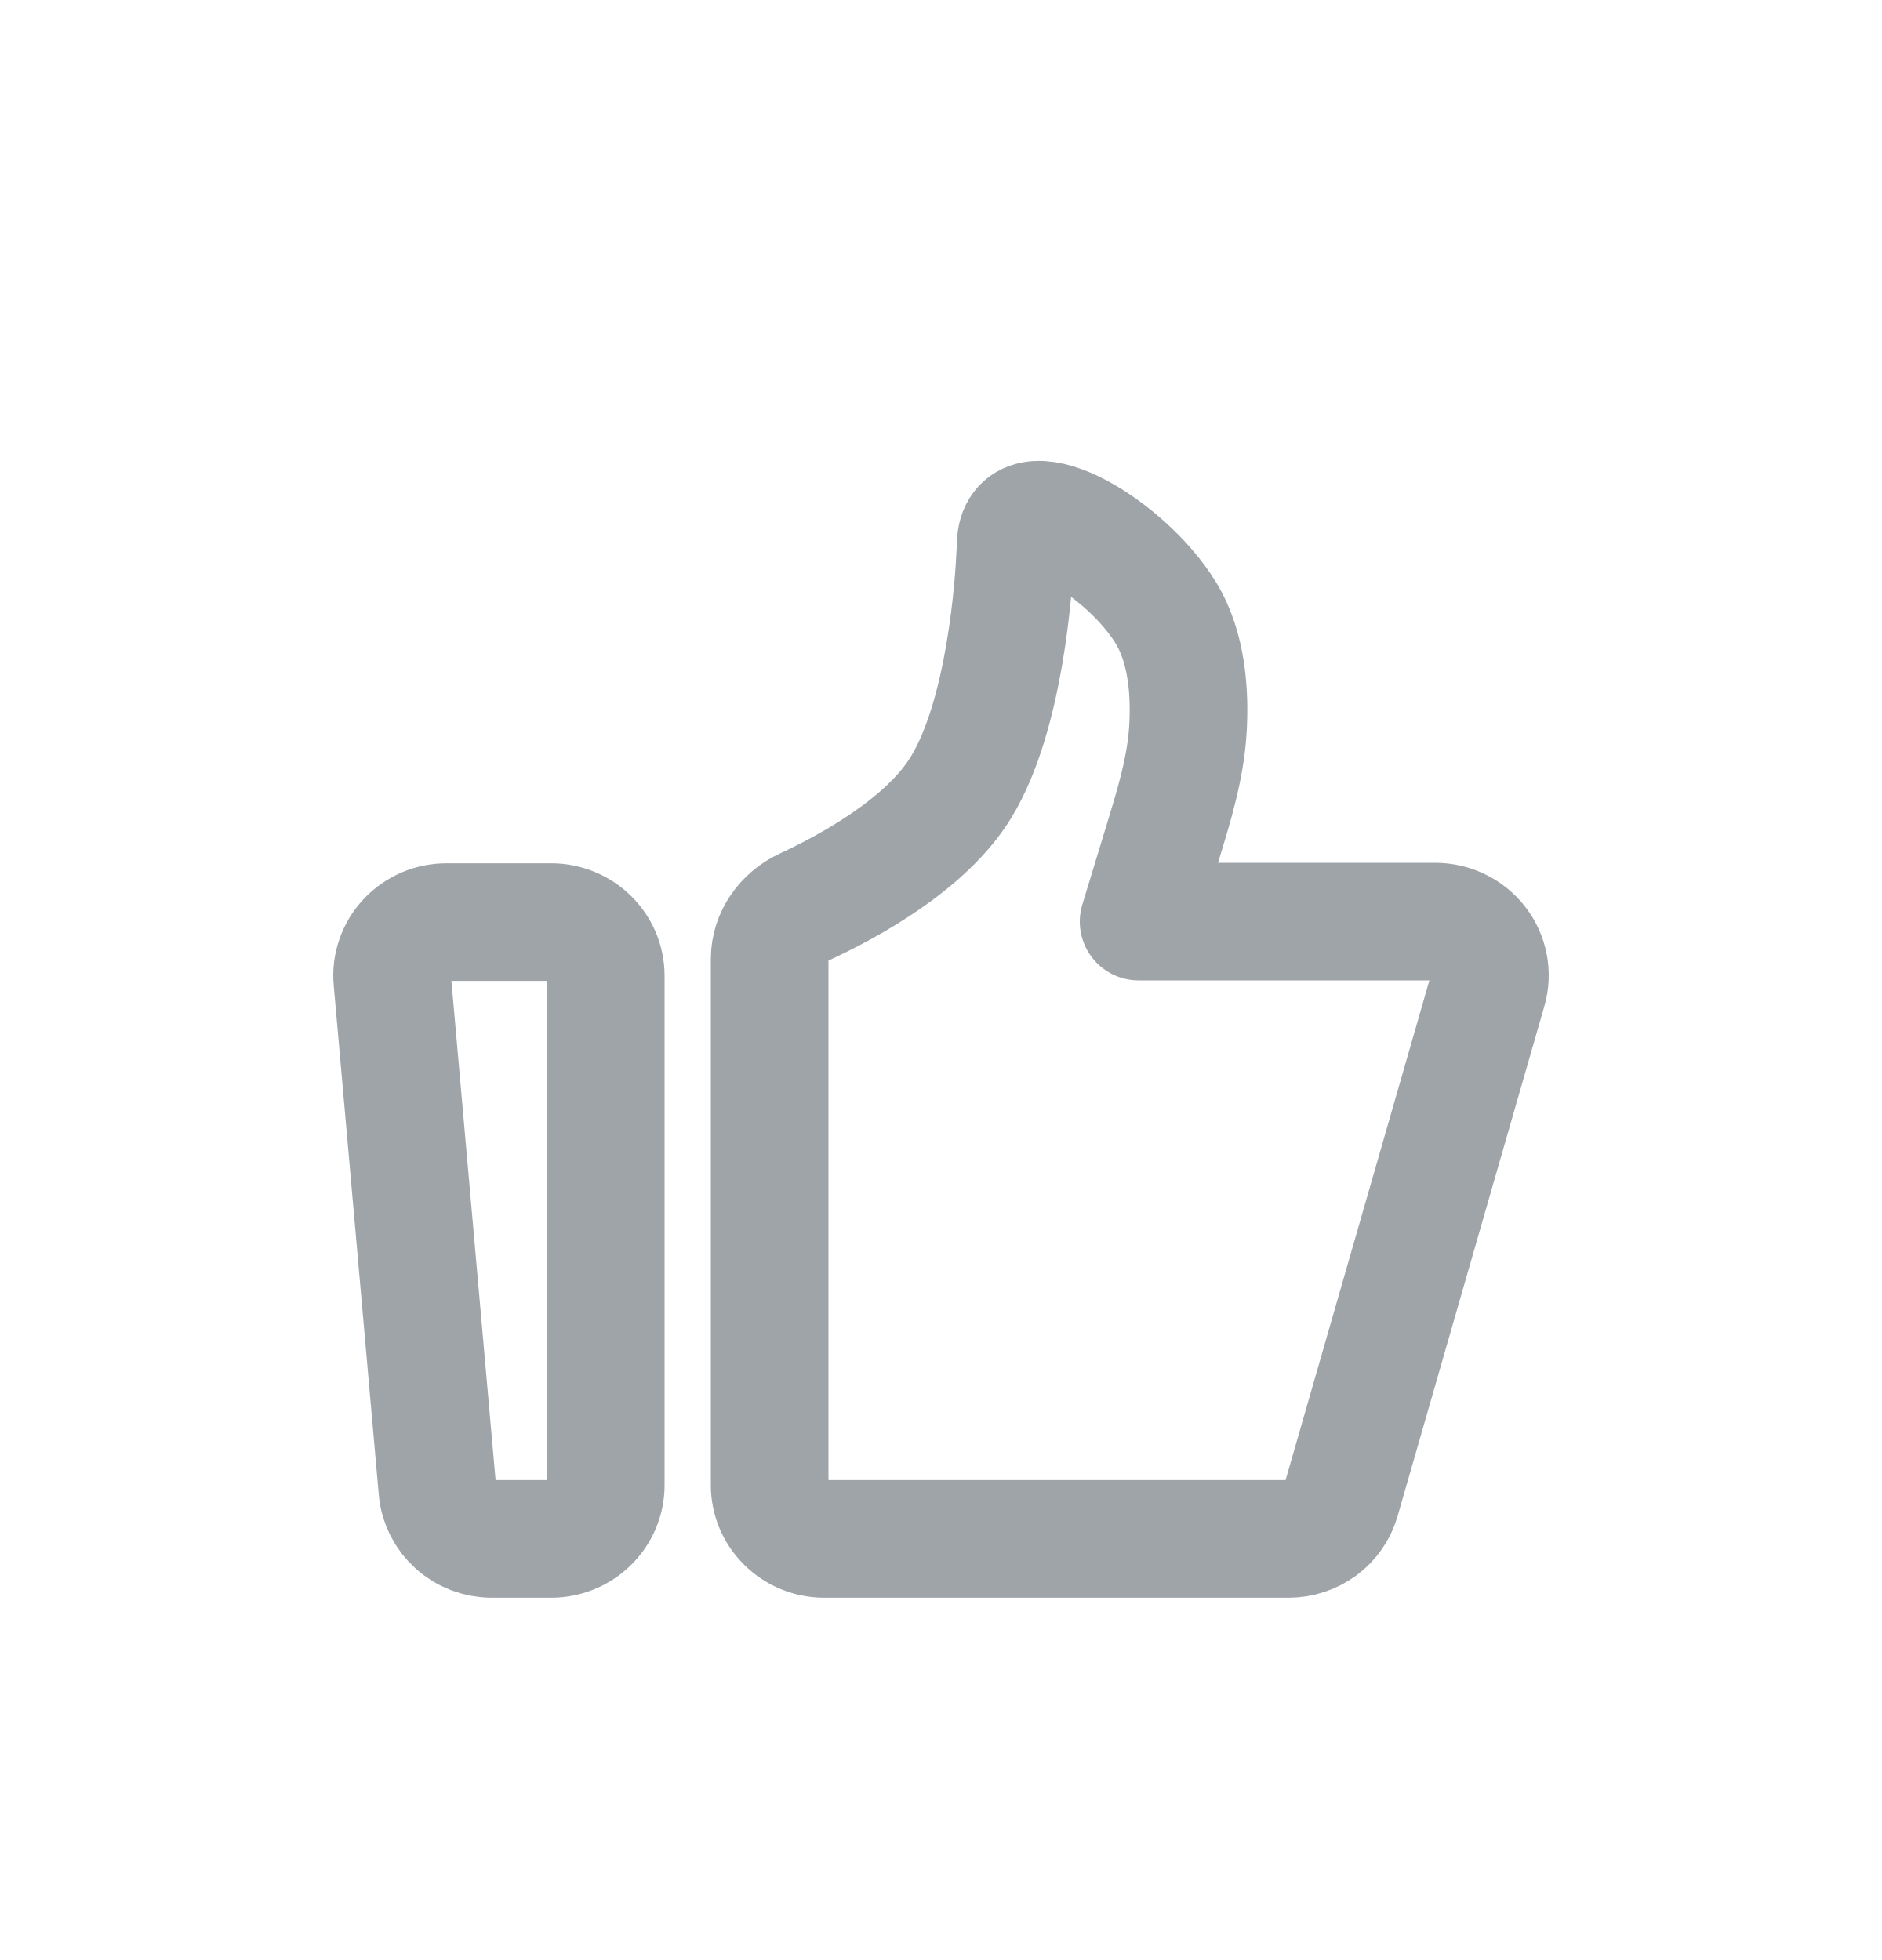
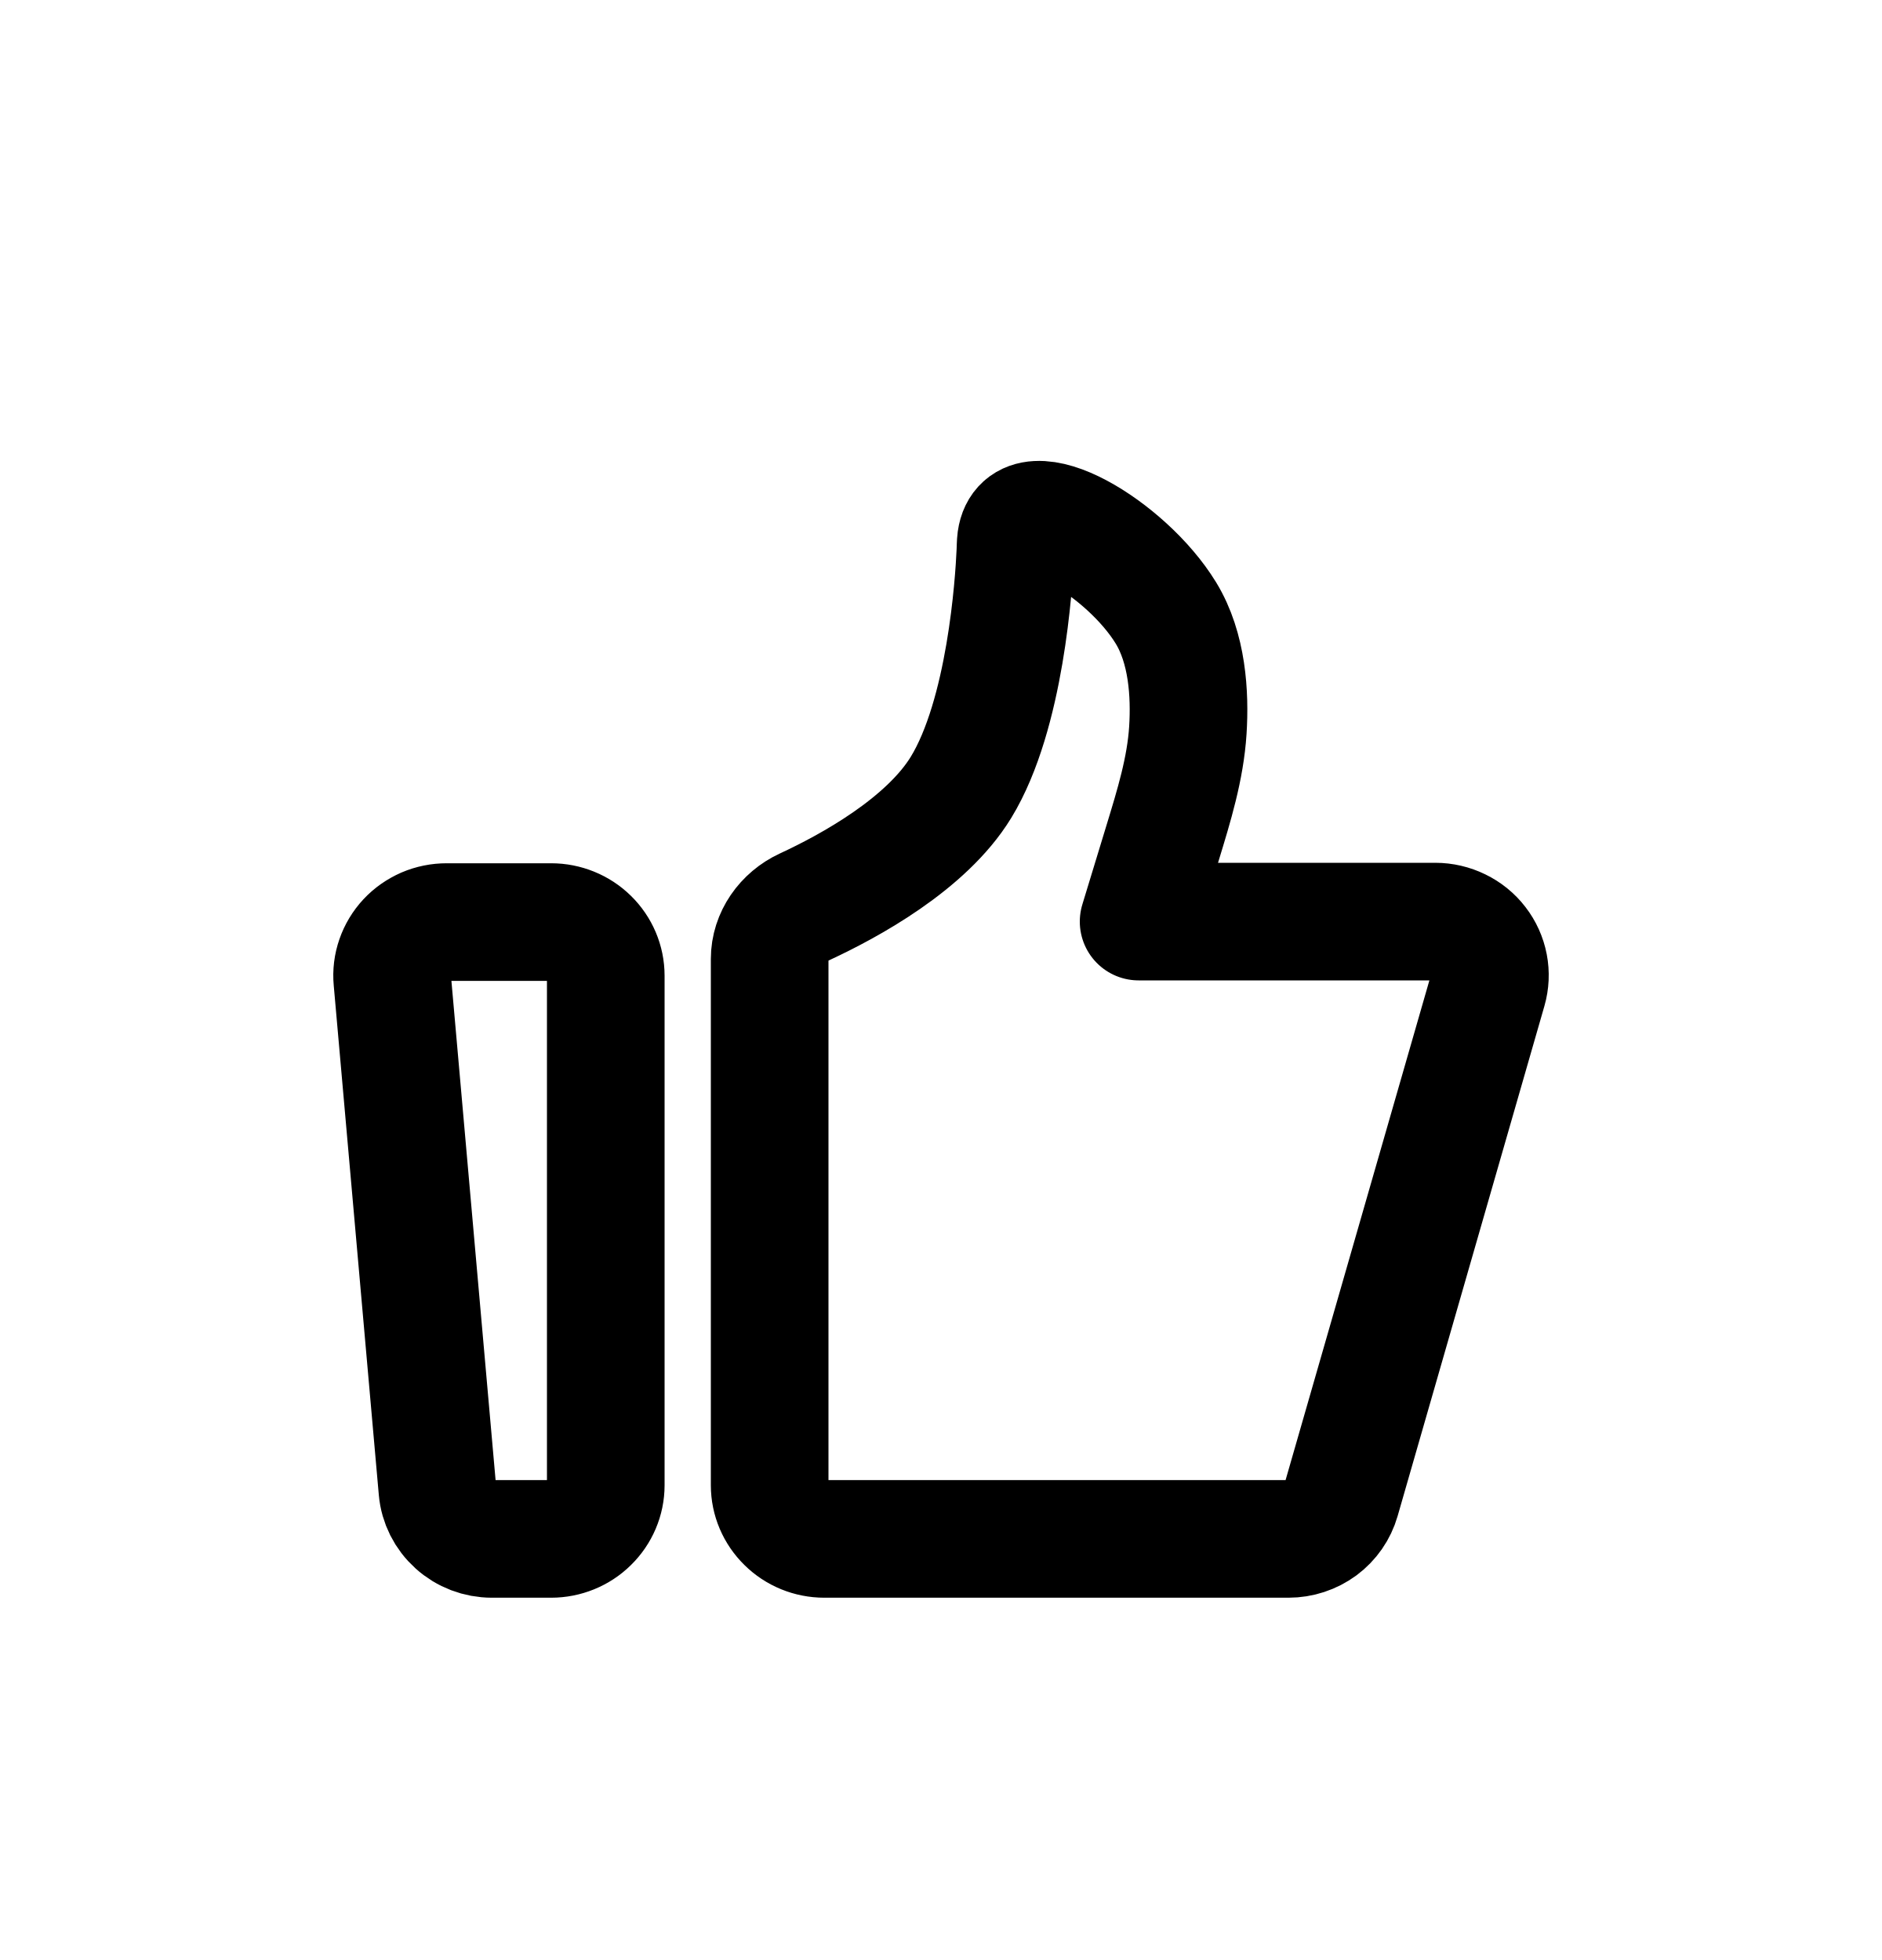
<svg xmlns="http://www.w3.org/2000/svg" width="24" height="25" viewBox="0 0 24 25" fill="none">
-   <path d="M5.003 12.504C4.994 12.409 5.006 12.314 5.037 12.225C5.068 12.135 5.118 12.052 5.183 11.982C5.248 11.912 5.328 11.857 5.416 11.818C5.505 11.78 5.6 11.761 5.697 11.761H7.028C7.212 11.761 7.39 11.833 7.52 11.961C7.651 12.089 7.725 12.263 7.725 12.445V18.945C7.725 19.126 7.651 19.3 7.52 19.428C7.39 19.557 7.212 19.629 7.028 19.629H6.273C6.098 19.629 5.93 19.565 5.802 19.449C5.673 19.333 5.593 19.174 5.578 19.004L5.003 12.504ZM9.815 12.231C9.815 11.945 9.997 11.689 10.26 11.567C10.834 11.301 11.813 10.766 12.255 10.043C12.824 9.112 12.931 7.428 12.948 7.043C12.951 6.988 12.95 6.934 12.957 6.881C13.051 6.213 14.365 6.993 14.868 7.818C15.142 8.266 15.177 8.854 15.148 9.313C15.117 9.805 14.97 10.279 14.826 10.751L14.52 11.755H18.303C18.411 11.755 18.517 11.78 18.613 11.827C18.71 11.874 18.794 11.942 18.859 12.027C18.924 12.111 18.968 12.209 18.988 12.313C19.008 12.417 19.003 12.524 18.974 12.625L17.102 19.131C17.061 19.274 16.973 19.401 16.852 19.491C16.731 19.58 16.583 19.629 16.431 19.629H10.512C10.327 19.629 10.15 19.557 10.02 19.428C9.889 19.3 9.815 19.126 9.815 18.945V12.231Z" stroke="#9FA4A9" stroke-width="1.5" stroke-linecap="round" stroke-linejoin="round" />
+   <path d="M5.003 12.504C4.994 12.409 5.006 12.314 5.037 12.225C5.068 12.135 5.118 12.052 5.183 11.982C5.248 11.912 5.328 11.857 5.416 11.818C5.505 11.78 5.6 11.761 5.697 11.761H7.028C7.212 11.761 7.39 11.833 7.52 11.961C7.651 12.089 7.725 12.263 7.725 12.445V18.945C7.725 19.126 7.651 19.3 7.52 19.428C7.39 19.557 7.212 19.629 7.028 19.629H6.273C6.098 19.629 5.93 19.565 5.802 19.449C5.673 19.333 5.593 19.174 5.578 19.004L5.003 12.504ZM9.815 12.231C9.815 11.945 9.997 11.689 10.26 11.567C10.834 11.301 11.813 10.766 12.255 10.043C12.824 9.112 12.931 7.428 12.948 7.043C12.951 6.988 12.95 6.934 12.957 6.881C13.051 6.213 14.365 6.993 14.868 7.818C15.142 8.266 15.177 8.854 15.148 9.313C15.117 9.805 14.97 10.279 14.826 10.751L14.52 11.755H18.303C18.411 11.755 18.517 11.78 18.613 11.827C18.71 11.874 18.794 11.942 18.859 12.027C18.924 12.111 18.968 12.209 18.988 12.313C19.008 12.417 19.003 12.524 18.974 12.625L17.102 19.131C17.061 19.274 16.973 19.401 16.852 19.491C16.731 19.58 16.583 19.629 16.431 19.629H10.512C10.327 19.629 10.15 19.557 10.02 19.428C9.889 19.3 9.815 19.126 9.815 18.945V12.231Z" stroke="currentColor" stroke-width="1.5" stroke-linecap="round" stroke-linejoin="round" />
</svg>
